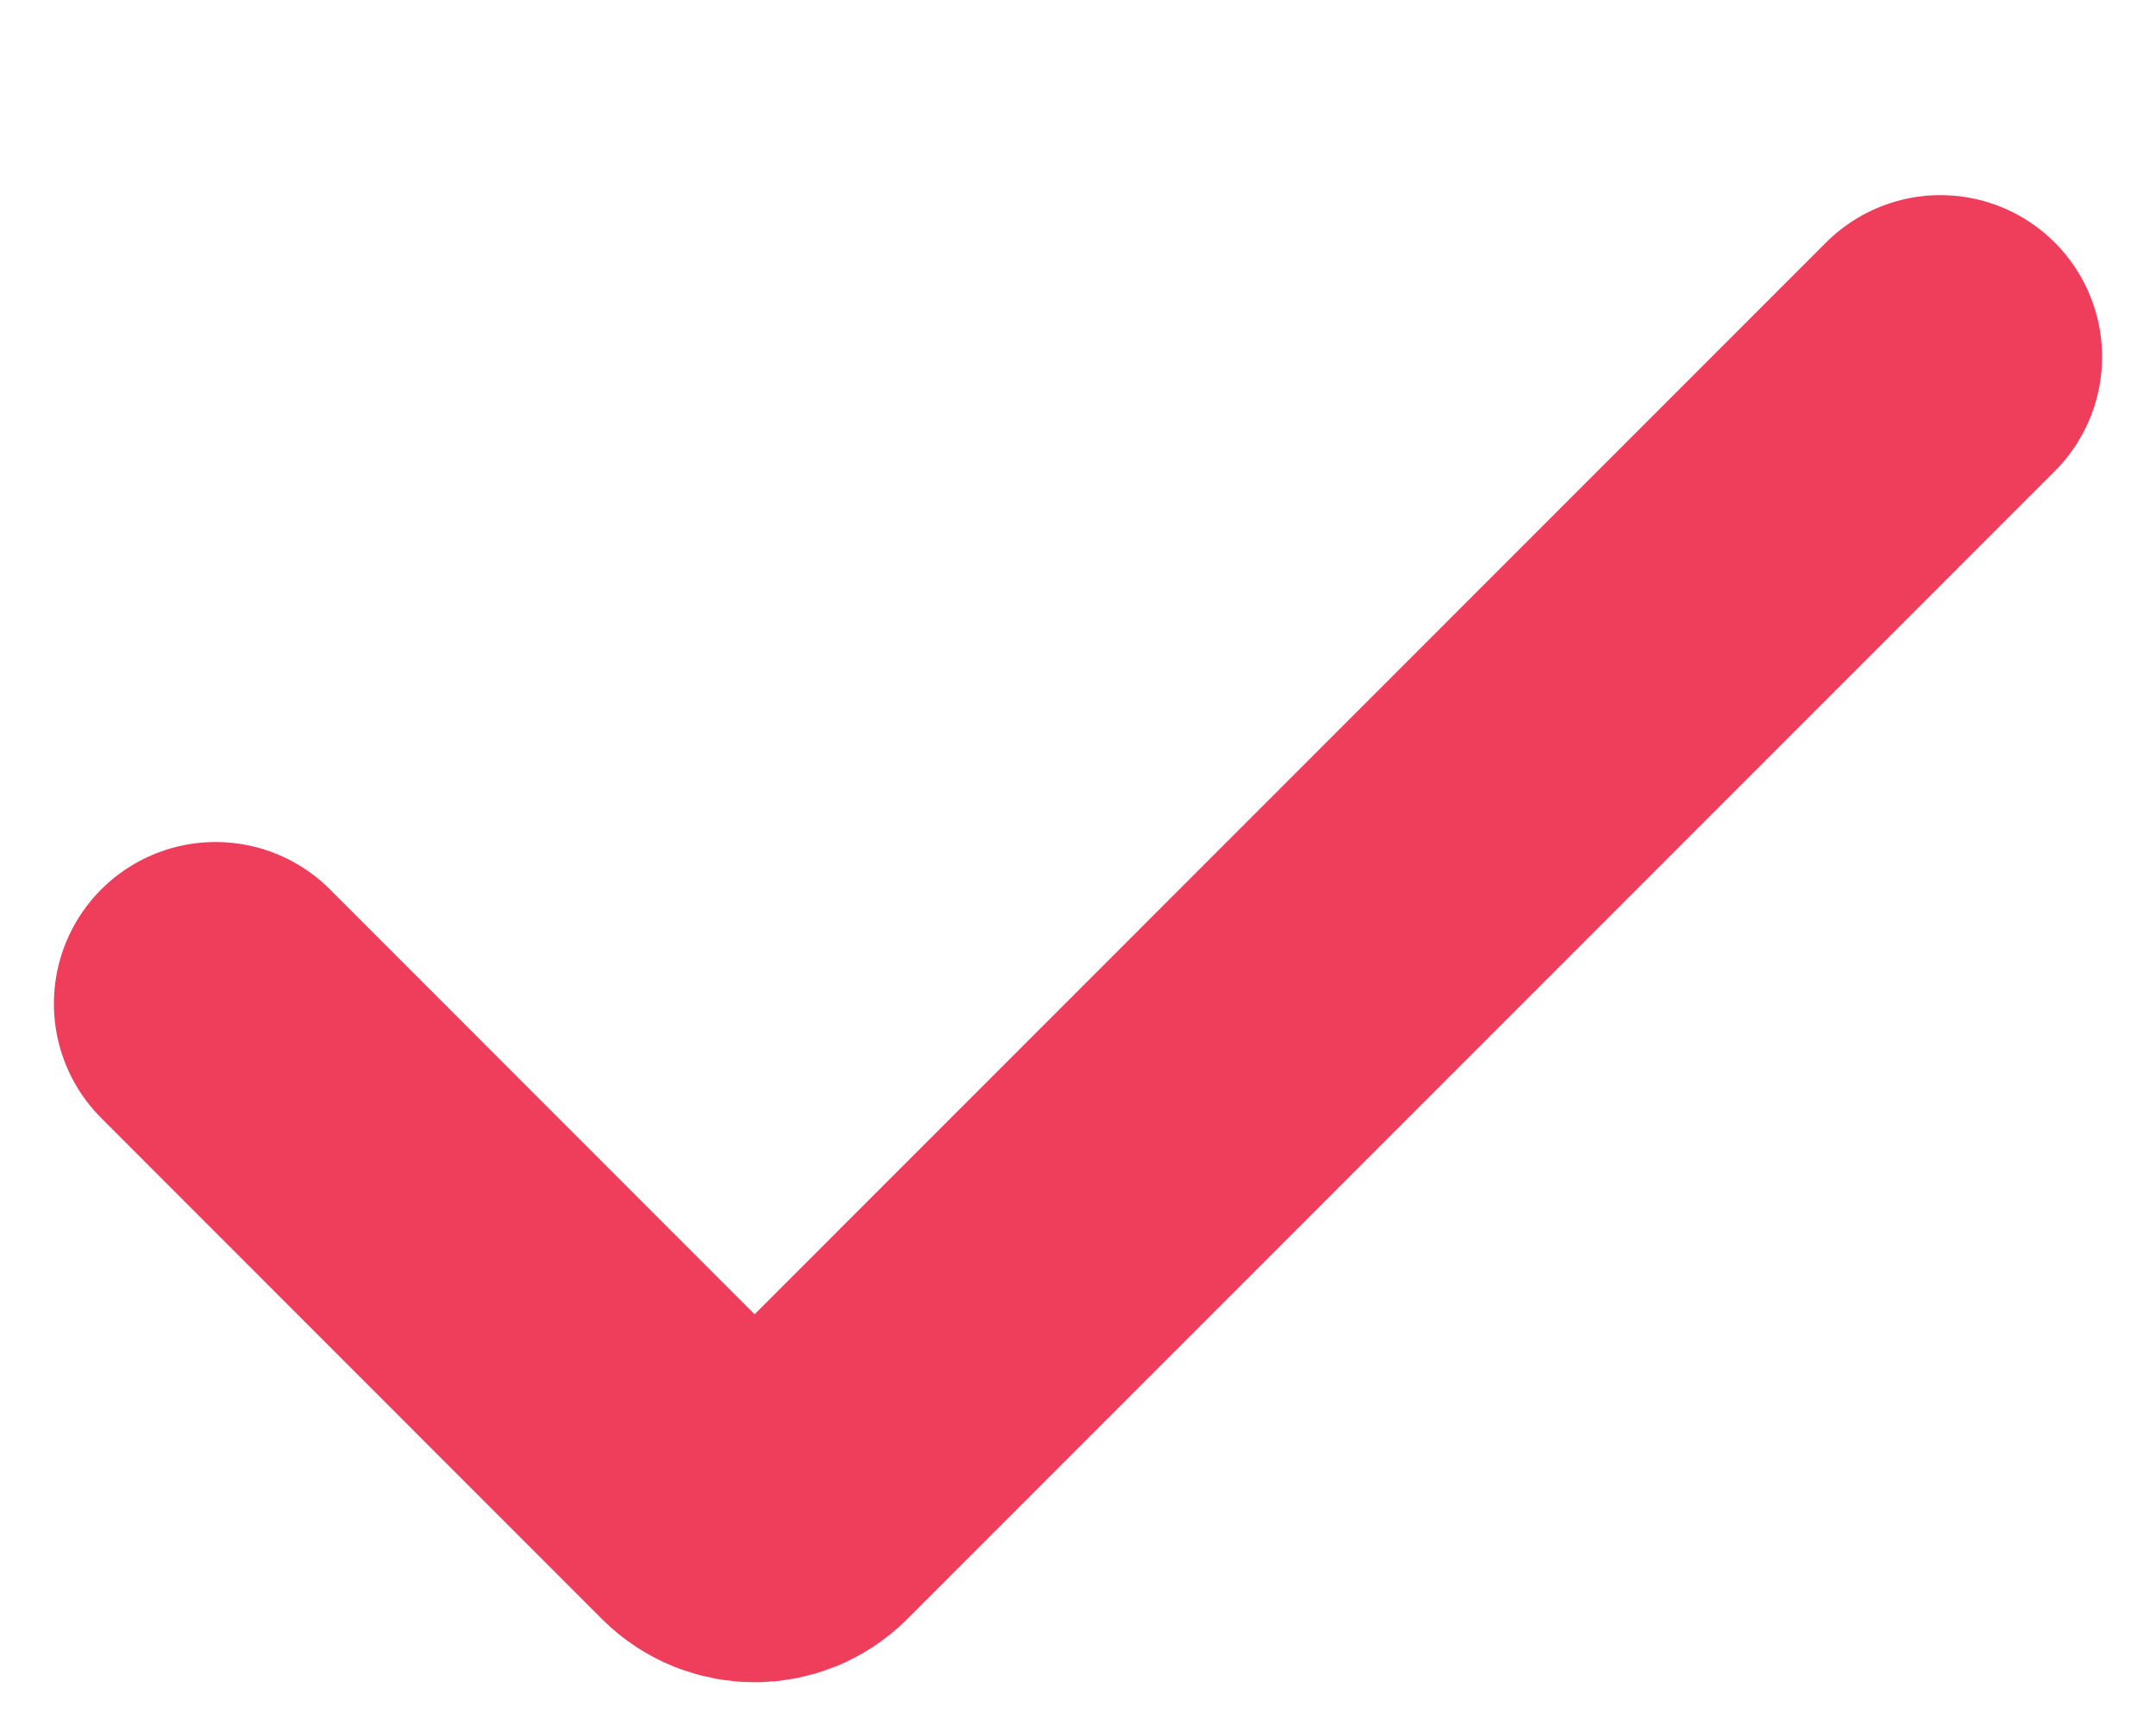
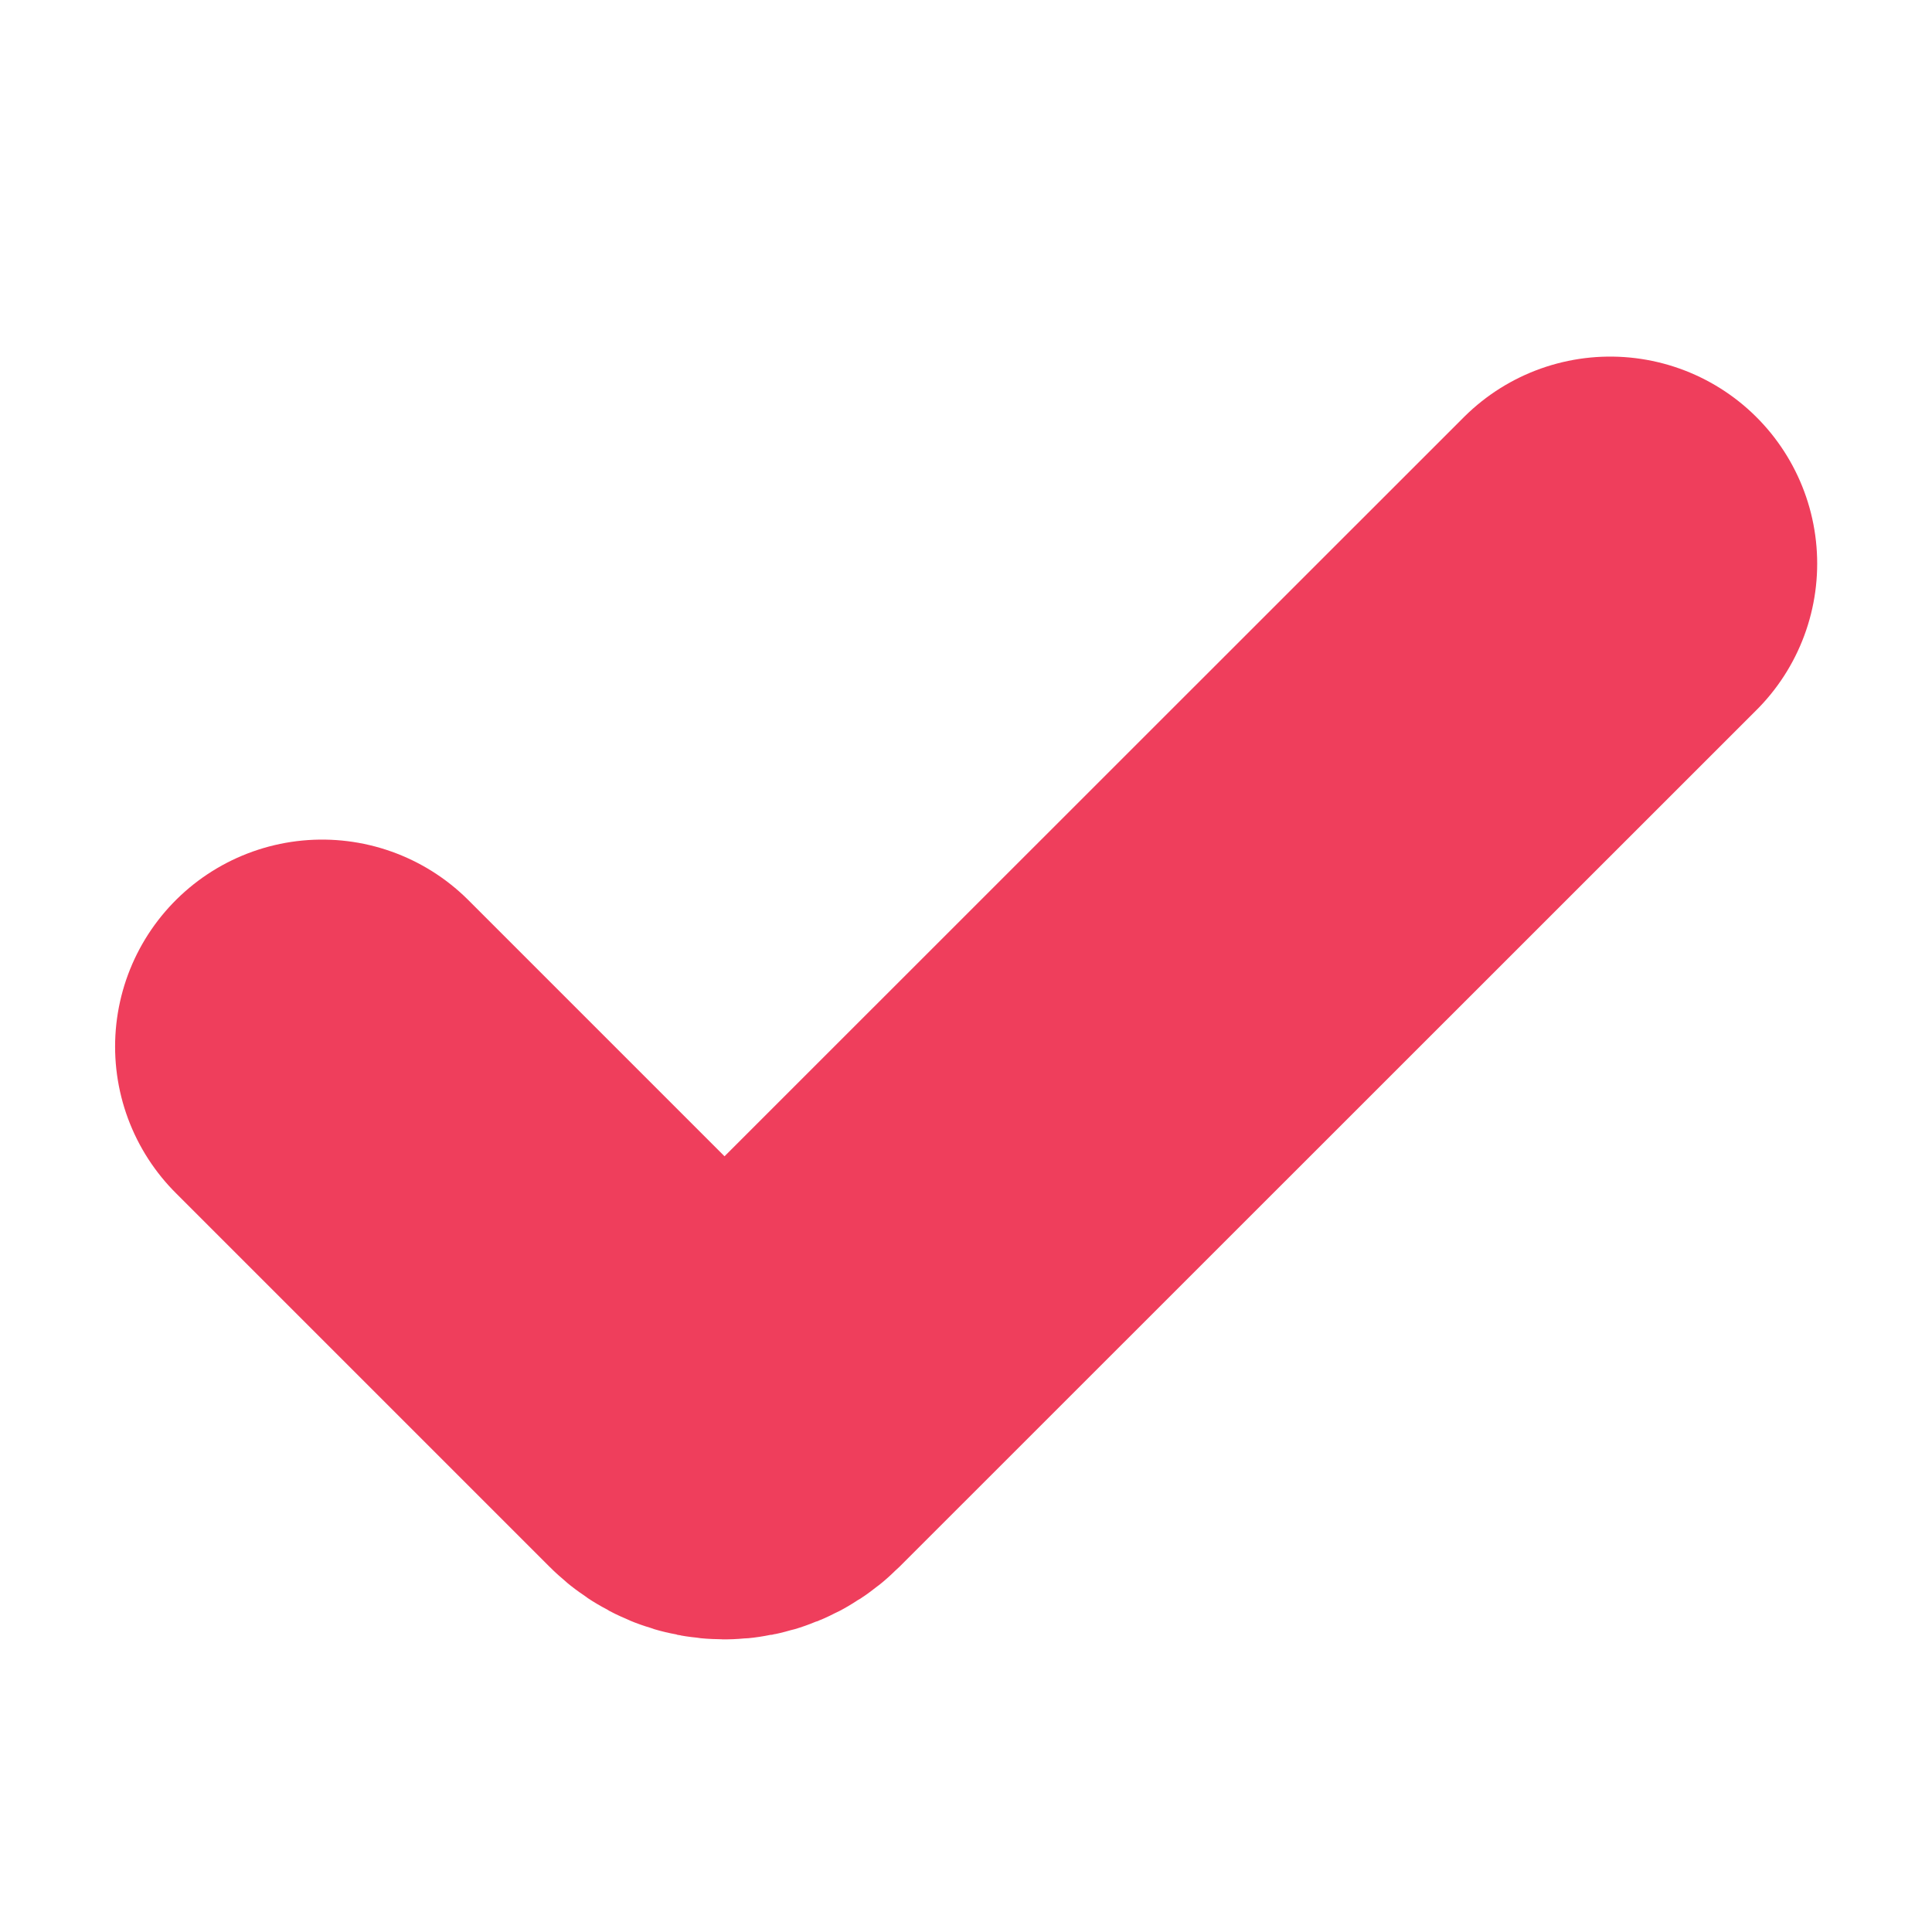
- <svg xmlns="http://www.w3.org/2000/svg" width="10" height="8" viewBox="0 0 10 8" fill="none">
-   <path d="M1 4.655L3.323 6.979C3.421 7.076 3.579 7.076 3.677 6.979L9 1.655" stroke="#EF3E5C" stroke-width="1.5" stroke-linecap="round" />
+ <svg xmlns="http://www.w3.org/2000/svg" width="100%" height="100%" viewBox="0 0 7 7" fill="none">
+   <path d="M1.167 3.792L2.522 5.147C2.579 5.204 2.671 5.204 2.728 5.147L5.834 2.042" stroke="#EF3E5C" stroke-width="1.5" stroke-linecap="round" />
</svg>
